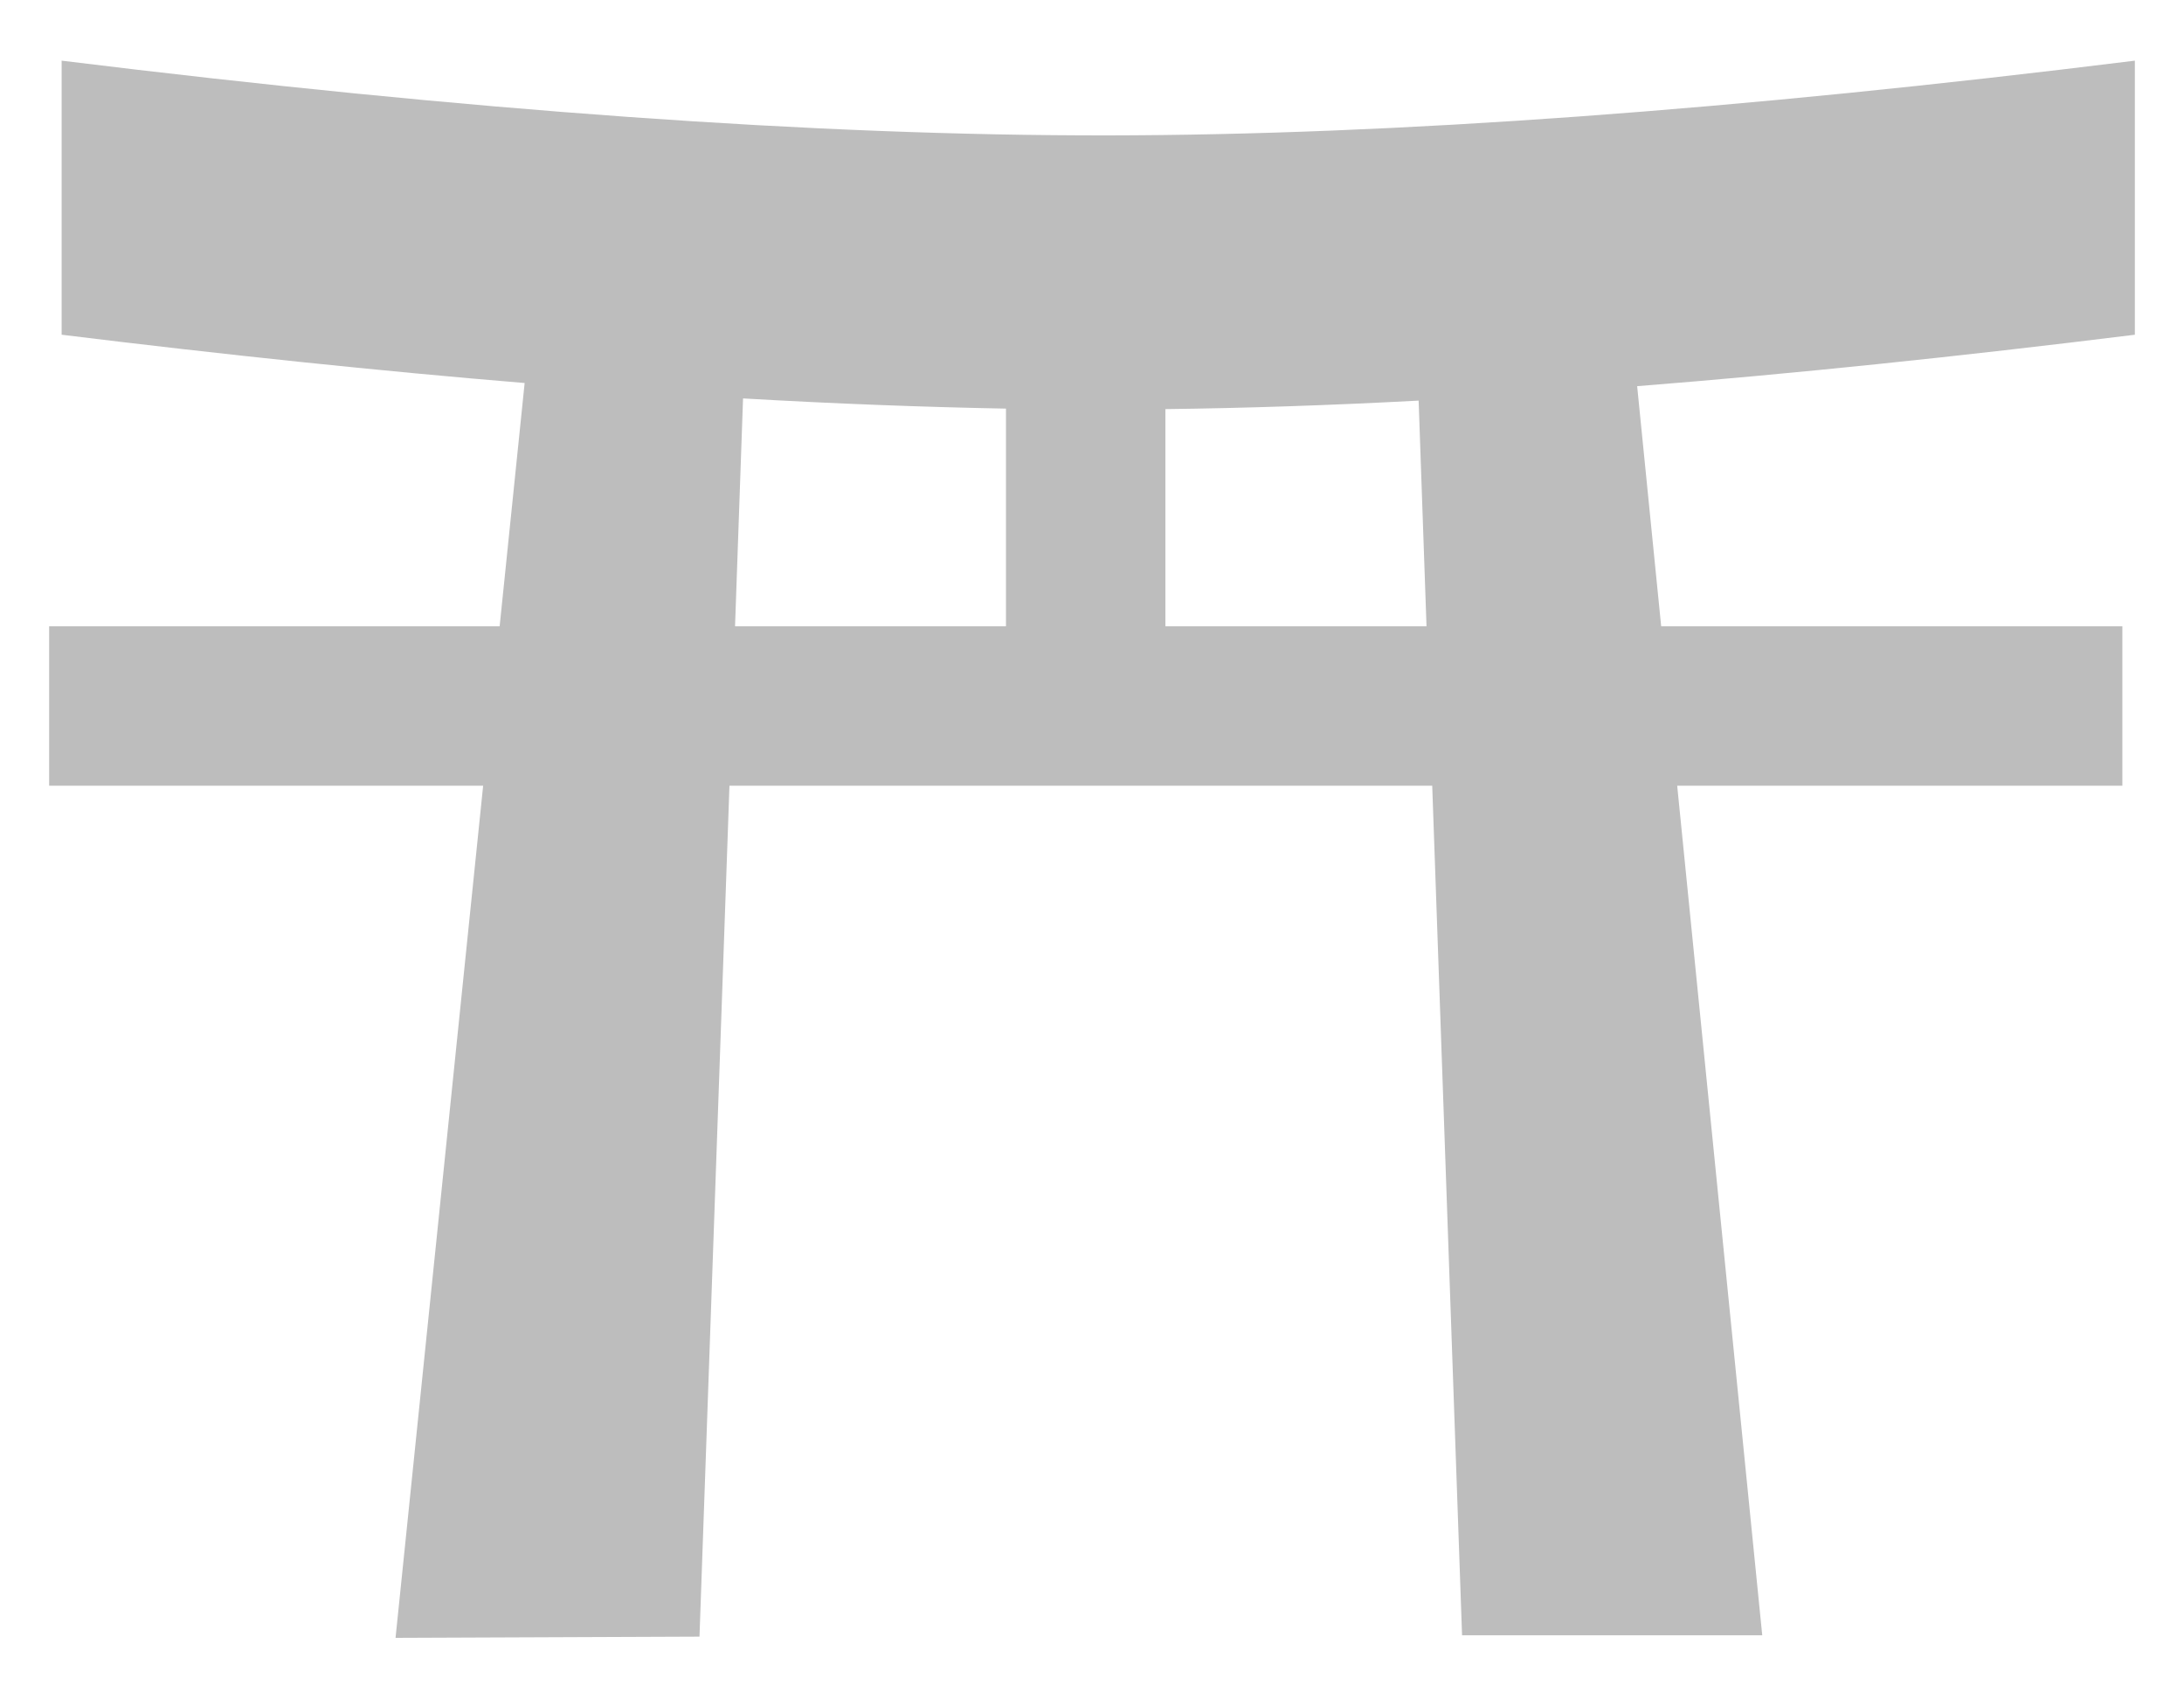
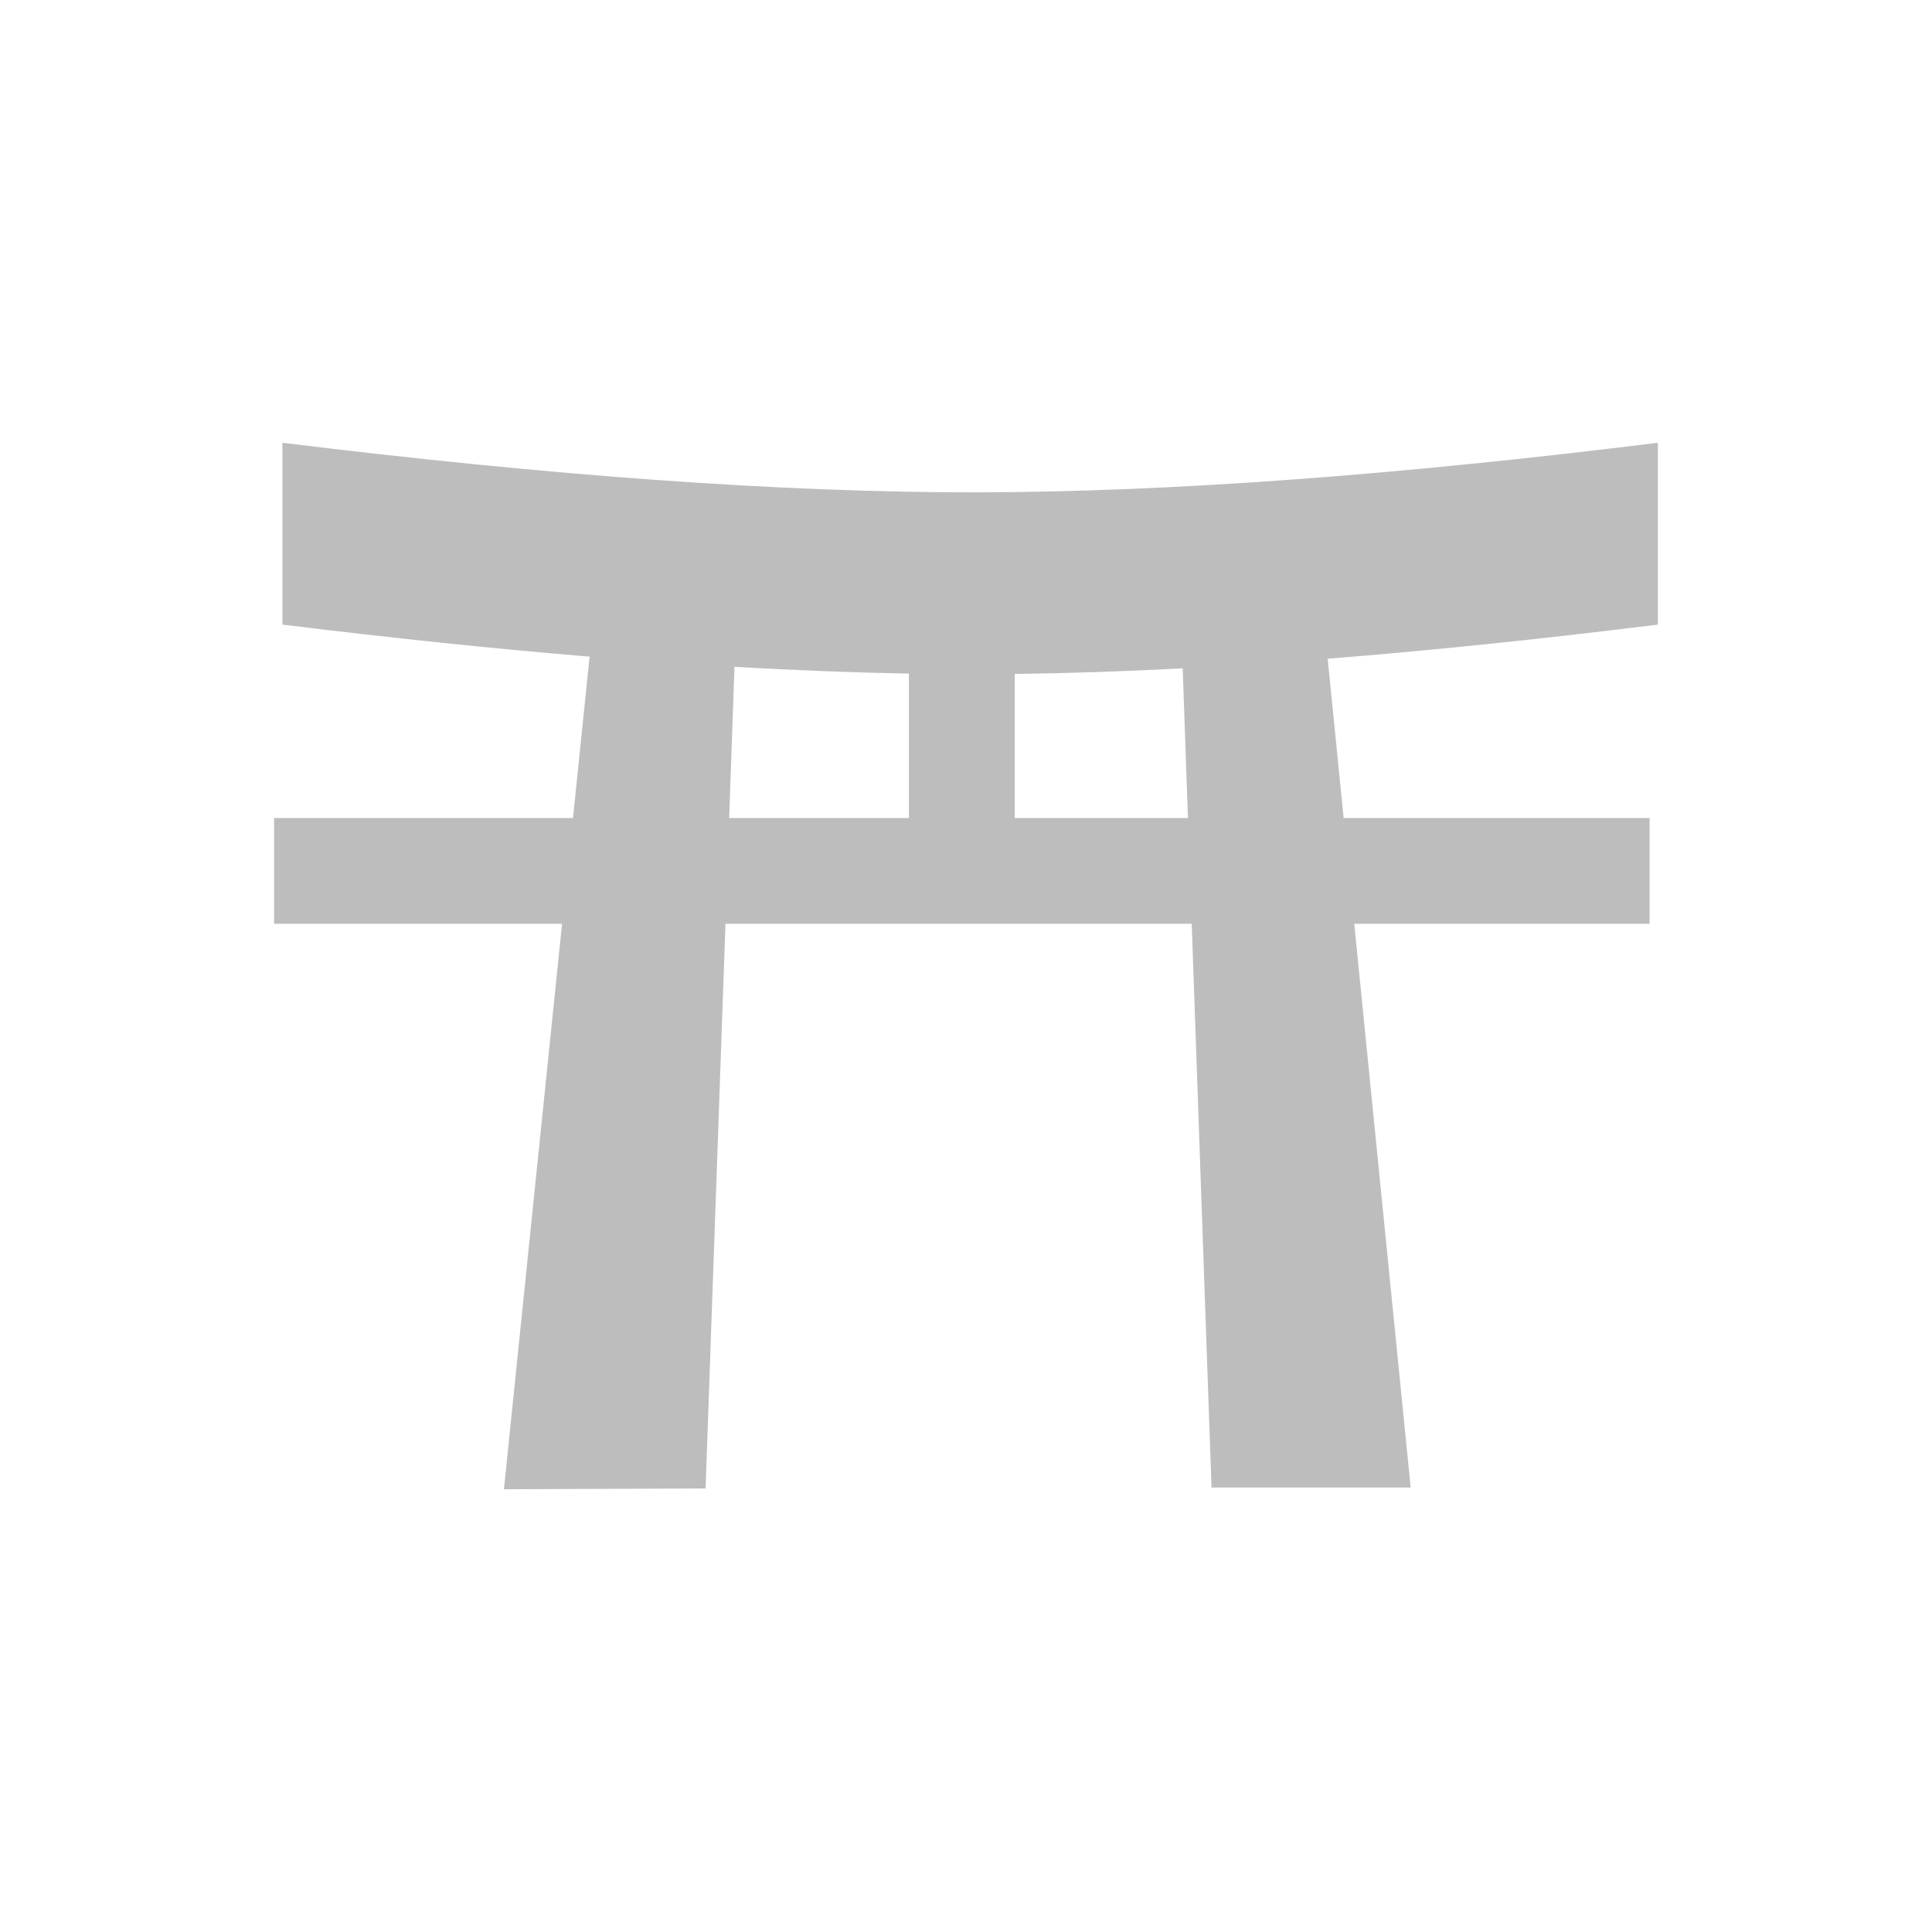
- <svg xmlns="http://www.w3.org/2000/svg" width="18" height="14" viewBox="0 0 18 14" fill="none">
-   <path d="M9.133 1.116C6.737 1.119 3.862 0.913 0.508 0.5V2.759C1.857 2.925 3.129 3.058 4.324 3.157L4.118 5.162H0.405V6.476H3.982L3.26 13.5L5.765 13.49L6.012 6.476H11.804L12.05 13.479H14.524L13.823 6.476H17.492V5.162H13.691L13.493 3.183C14.769 3.082 16.136 2.94 17.595 2.759V0.5C14.312 0.908 11.491 1.113 9.133 1.116ZM8.291 5.162H6.058L6.124 3.284C6.882 3.328 7.605 3.355 8.291 3.368V5.162ZM9.605 5.162V3.372C10.266 3.364 10.962 3.341 11.692 3.302L11.757 5.162H9.605Z" fill="#BDBDBD" />
+ <svg xmlns="http://www.w3.org/2000/svg" width="24" height="24" viewBox="0 0 24 24" fill="none">
+   <path d="M12.133 6.116C9.737 6.119 6.862 5.913 3.508 5.5V7.759C4.857 7.925 6.129 8.058 7.324 8.157L7.118 10.162H3.405V11.476H6.982L6.26 18.5L8.765 18.49L9.012 11.476H14.804L15.05 18.479H17.524L16.823 11.476H20.492V10.162H16.691L16.493 8.183C17.769 8.082 19.136 7.94 20.595 7.759V5.5C17.312 5.908 14.491 6.113 12.133 6.116ZM11.291 10.162H9.058L9.124 8.284C9.882 8.327 10.605 8.355 11.291 8.368V10.162ZM12.605 10.162V8.372C13.266 8.364 13.962 8.341 14.692 8.302L14.757 10.162H12.605Z" fill="#BDBDBD" />
</svg>
